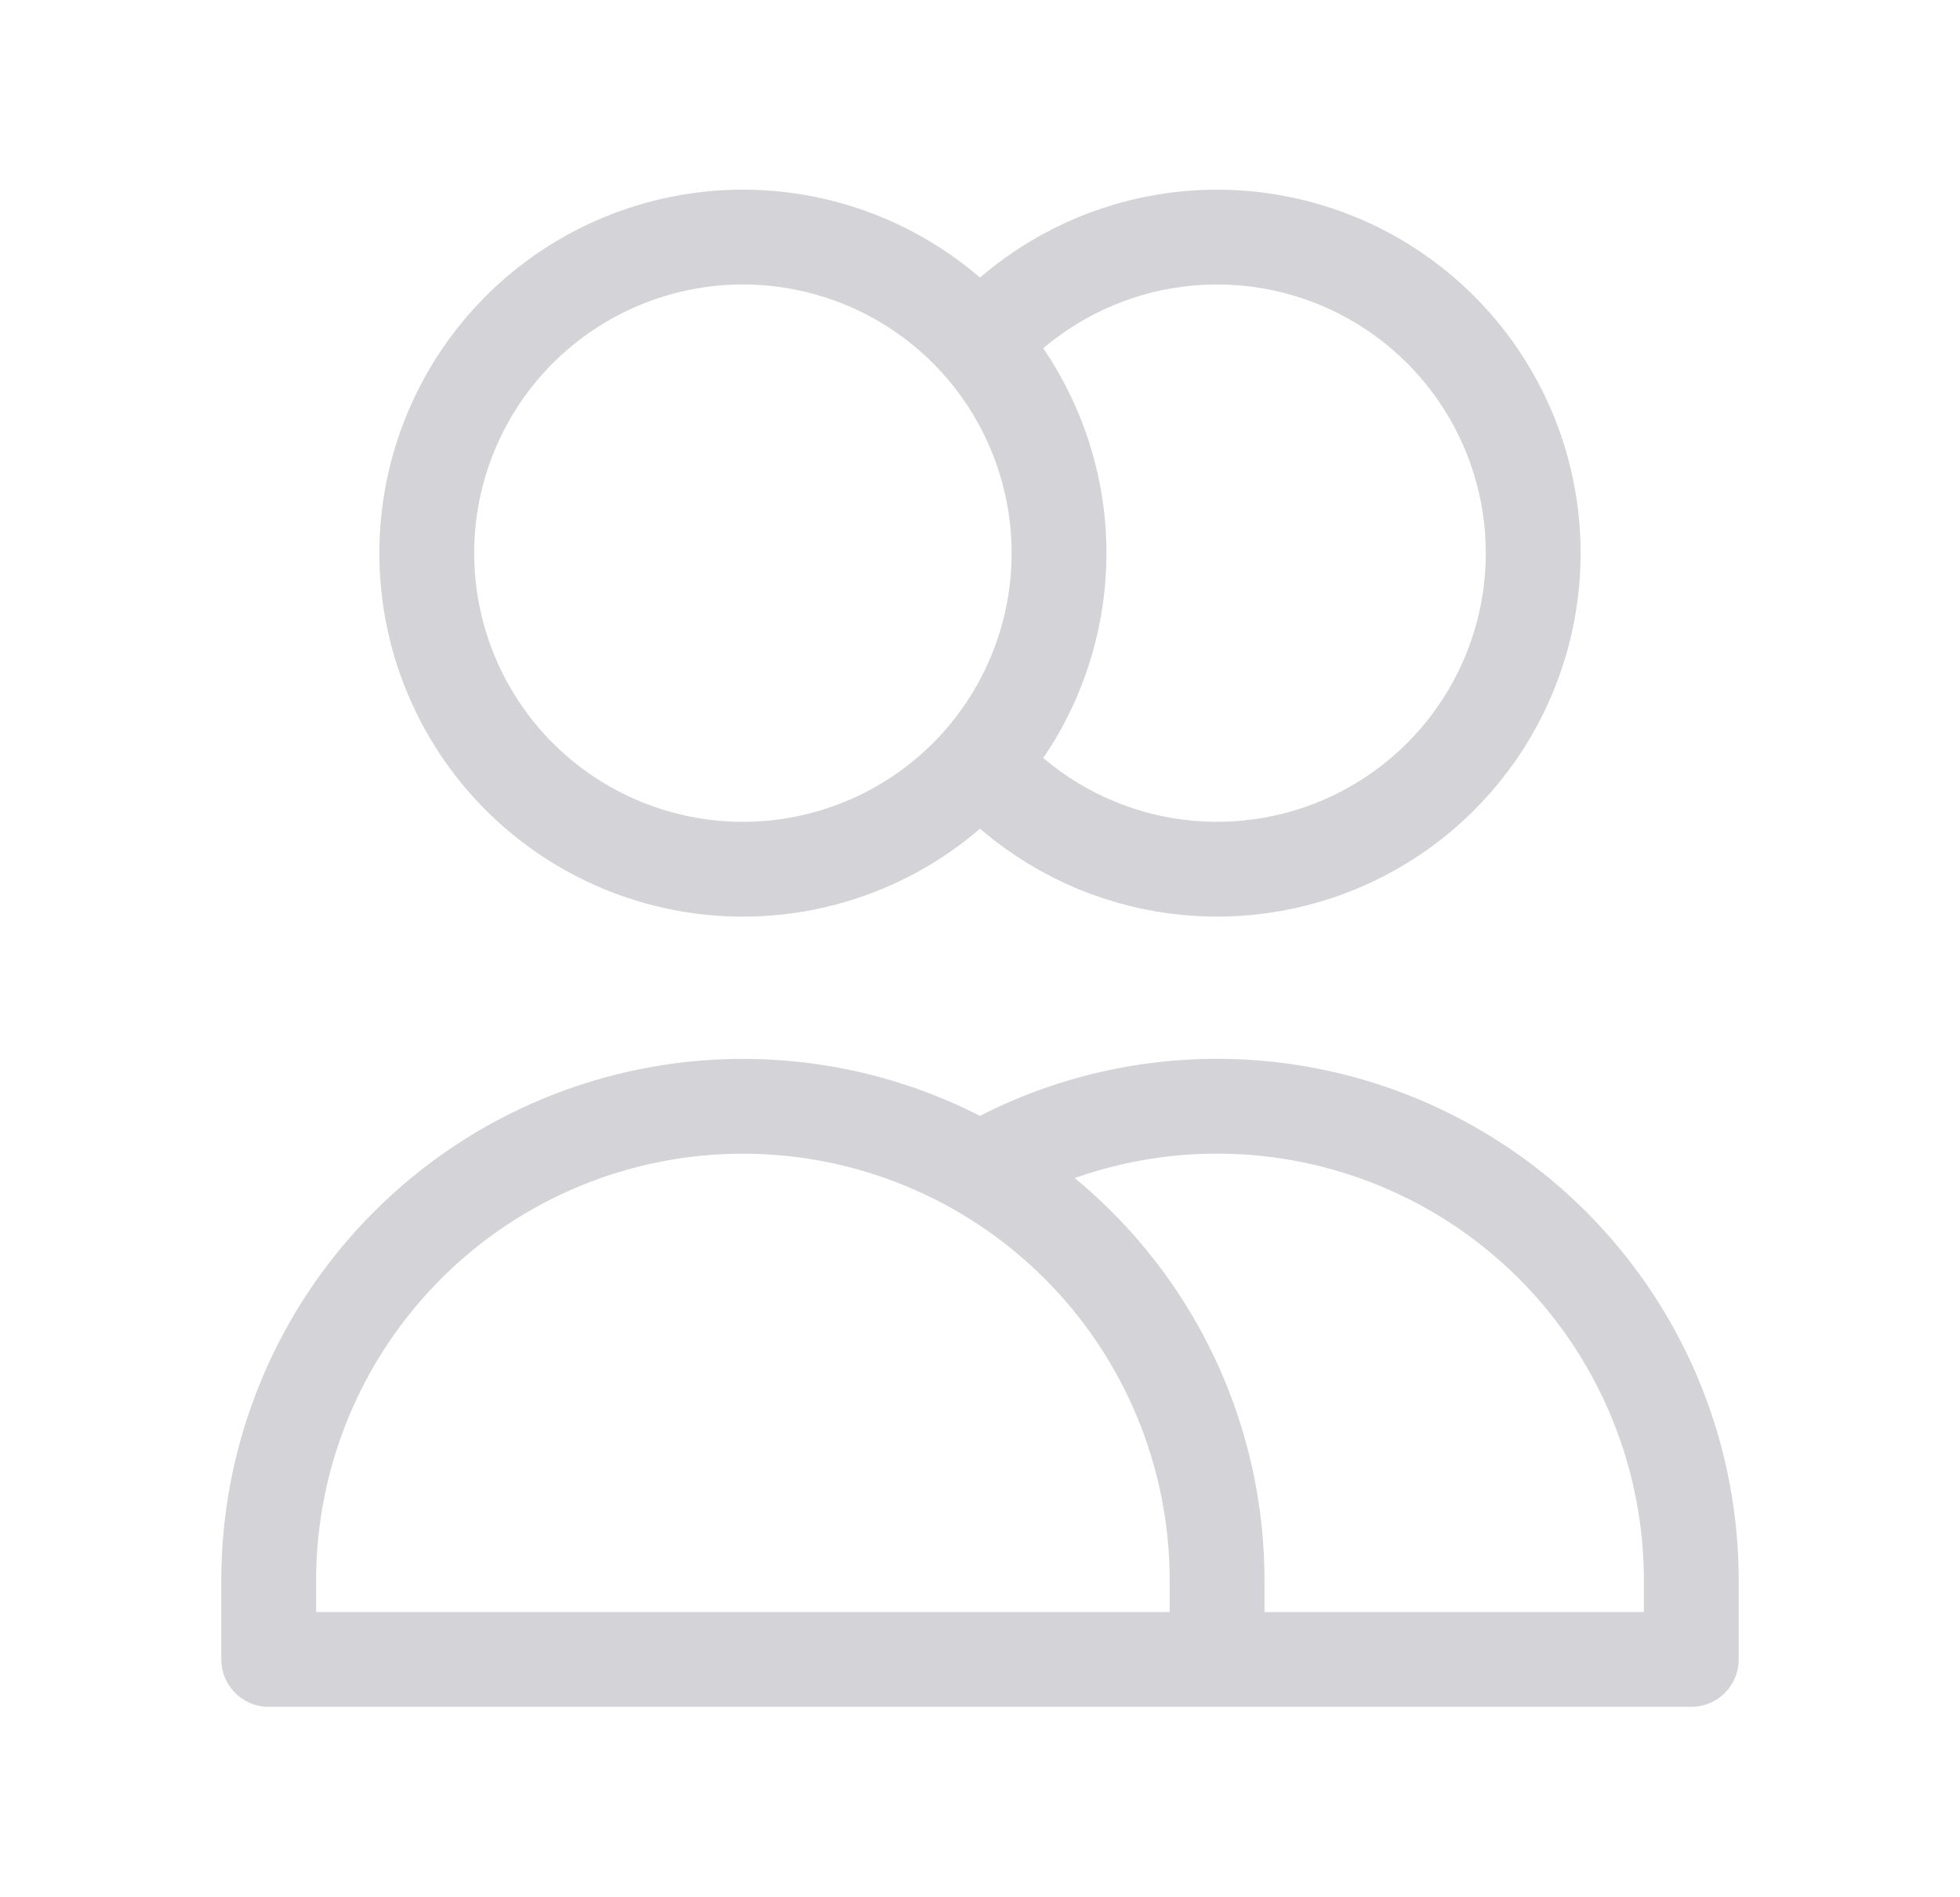
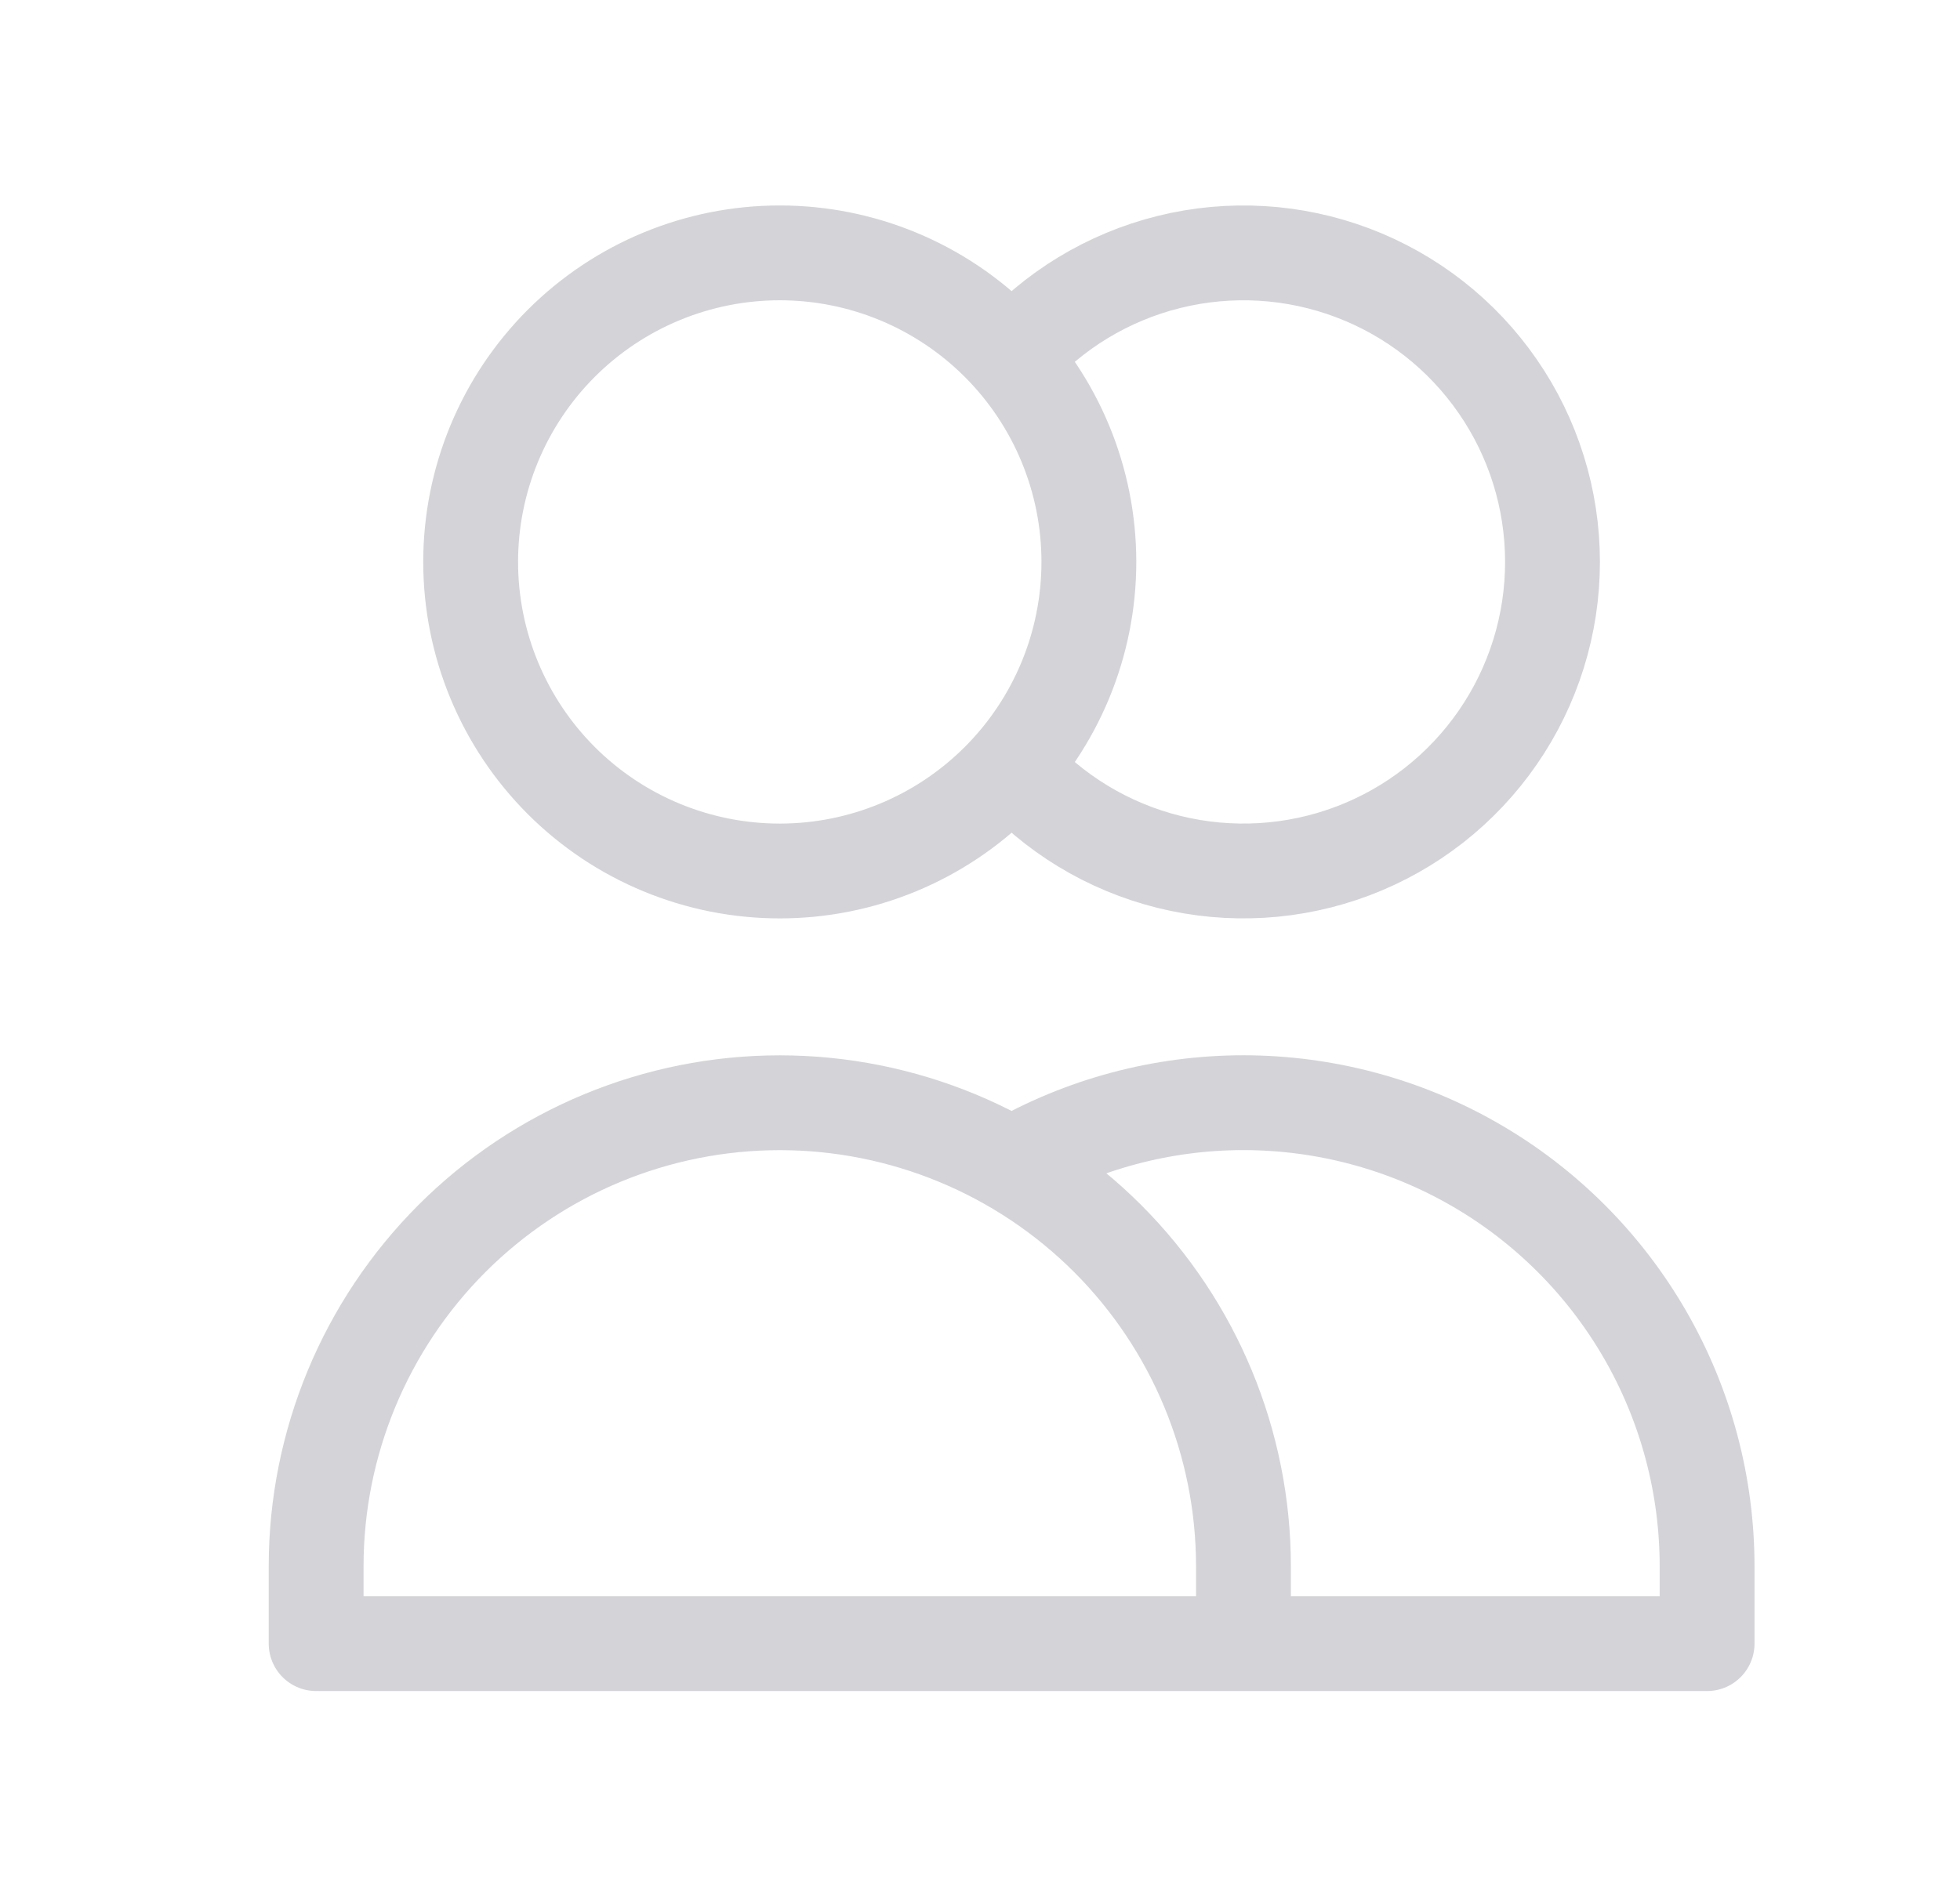
<svg xmlns="http://www.w3.org/2000/svg" width="31" height="30" viewBox="0 0 31 30" fill="none">
-   <path d="M15.5 5.442C16.172 4.681 17.06 4.142 18.045 3.897C19.031 3.653 20.068 3.714 21.018 4.073C21.968 4.432 22.786 5.072 23.363 5.907C23.941 6.743 24.25 7.734 24.25 8.75C24.25 9.766 23.941 10.757 23.363 11.593C22.786 12.428 21.968 13.068 21.018 13.427C20.068 13.786 19.031 13.847 18.045 13.603C17.06 13.358 16.172 12.819 15.5 12.057M19.25 26.25H26.75V25C26.75 23.683 26.404 22.39 25.746 21.25C25.087 20.109 24.141 19.162 23 18.504C21.86 17.846 20.567 17.499 19.25 17.499C17.934 17.499 16.64 17.845 15.5 18.504M19.25 26.25H4.25V25C4.25 23.011 5.04 21.103 6.447 19.697C7.853 18.29 9.761 17.5 11.75 17.5C13.739 17.5 15.647 18.29 17.053 19.697C18.46 21.103 19.25 23.011 19.25 25V26.25ZM16.75 8.75C16.75 10.076 16.223 11.348 15.286 12.286C14.348 13.223 13.076 13.75 11.75 13.75C10.424 13.75 9.152 13.223 8.214 12.286C7.277 11.348 6.75 10.076 6.75 8.75C6.75 7.424 7.277 6.152 8.214 5.214C9.152 4.277 10.424 3.75 11.75 3.75C13.076 3.75 14.348 4.277 15.286 5.214C16.223 6.152 16.75 7.424 16.75 8.75V8.75Z" stroke="#D4D4D8" stroke-width="1.5" stroke-linecap="round" stroke-linejoin="round" />
+   <path d="M16 5.655C16.657 4.91 17.525 4.383 18.489 4.144C19.453 3.905 20.466 3.965 21.395 4.316C22.324 4.667 23.124 5.293 23.688 6.11C24.253 6.926 24.555 7.896 24.555 8.889C24.555 9.882 24.253 10.851 23.688 11.668C23.124 12.485 22.324 13.111 21.395 13.462C20.466 13.813 19.453 13.873 18.489 13.634C17.525 13.395 16.657 12.868 16 12.123M19.667 26H27V24.778C27 23.49 26.662 22.226 26.018 21.111C25.374 19.996 24.449 19.07 23.334 18.426C22.219 17.782 20.954 17.444 19.667 17.443C18.38 17.443 17.115 17.782 16 18.426M19.667 26H5V24.778C5 22.833 5.773 20.968 7.148 19.592C8.523 18.217 10.388 17.444 12.333 17.444C14.278 17.444 16.143 18.217 17.519 19.592C18.894 20.968 19.667 22.833 19.667 24.778V26ZM17.222 8.889C17.222 10.185 16.707 11.429 15.79 12.346C14.873 13.263 13.63 13.778 12.333 13.778C11.037 13.778 9.793 13.263 8.876 12.346C7.96 11.429 7.444 10.185 7.444 8.889C7.444 7.592 7.96 6.349 8.876 5.432C9.793 4.515 11.037 4 12.333 4C13.63 4 14.873 4.515 15.79 5.432C16.707 6.349 17.222 7.592 17.222 8.889V8.889Z" stroke="#D4D4D8" stroke-width="1.5" stroke-linecap="round" stroke-linejoin="round" />
</svg>
